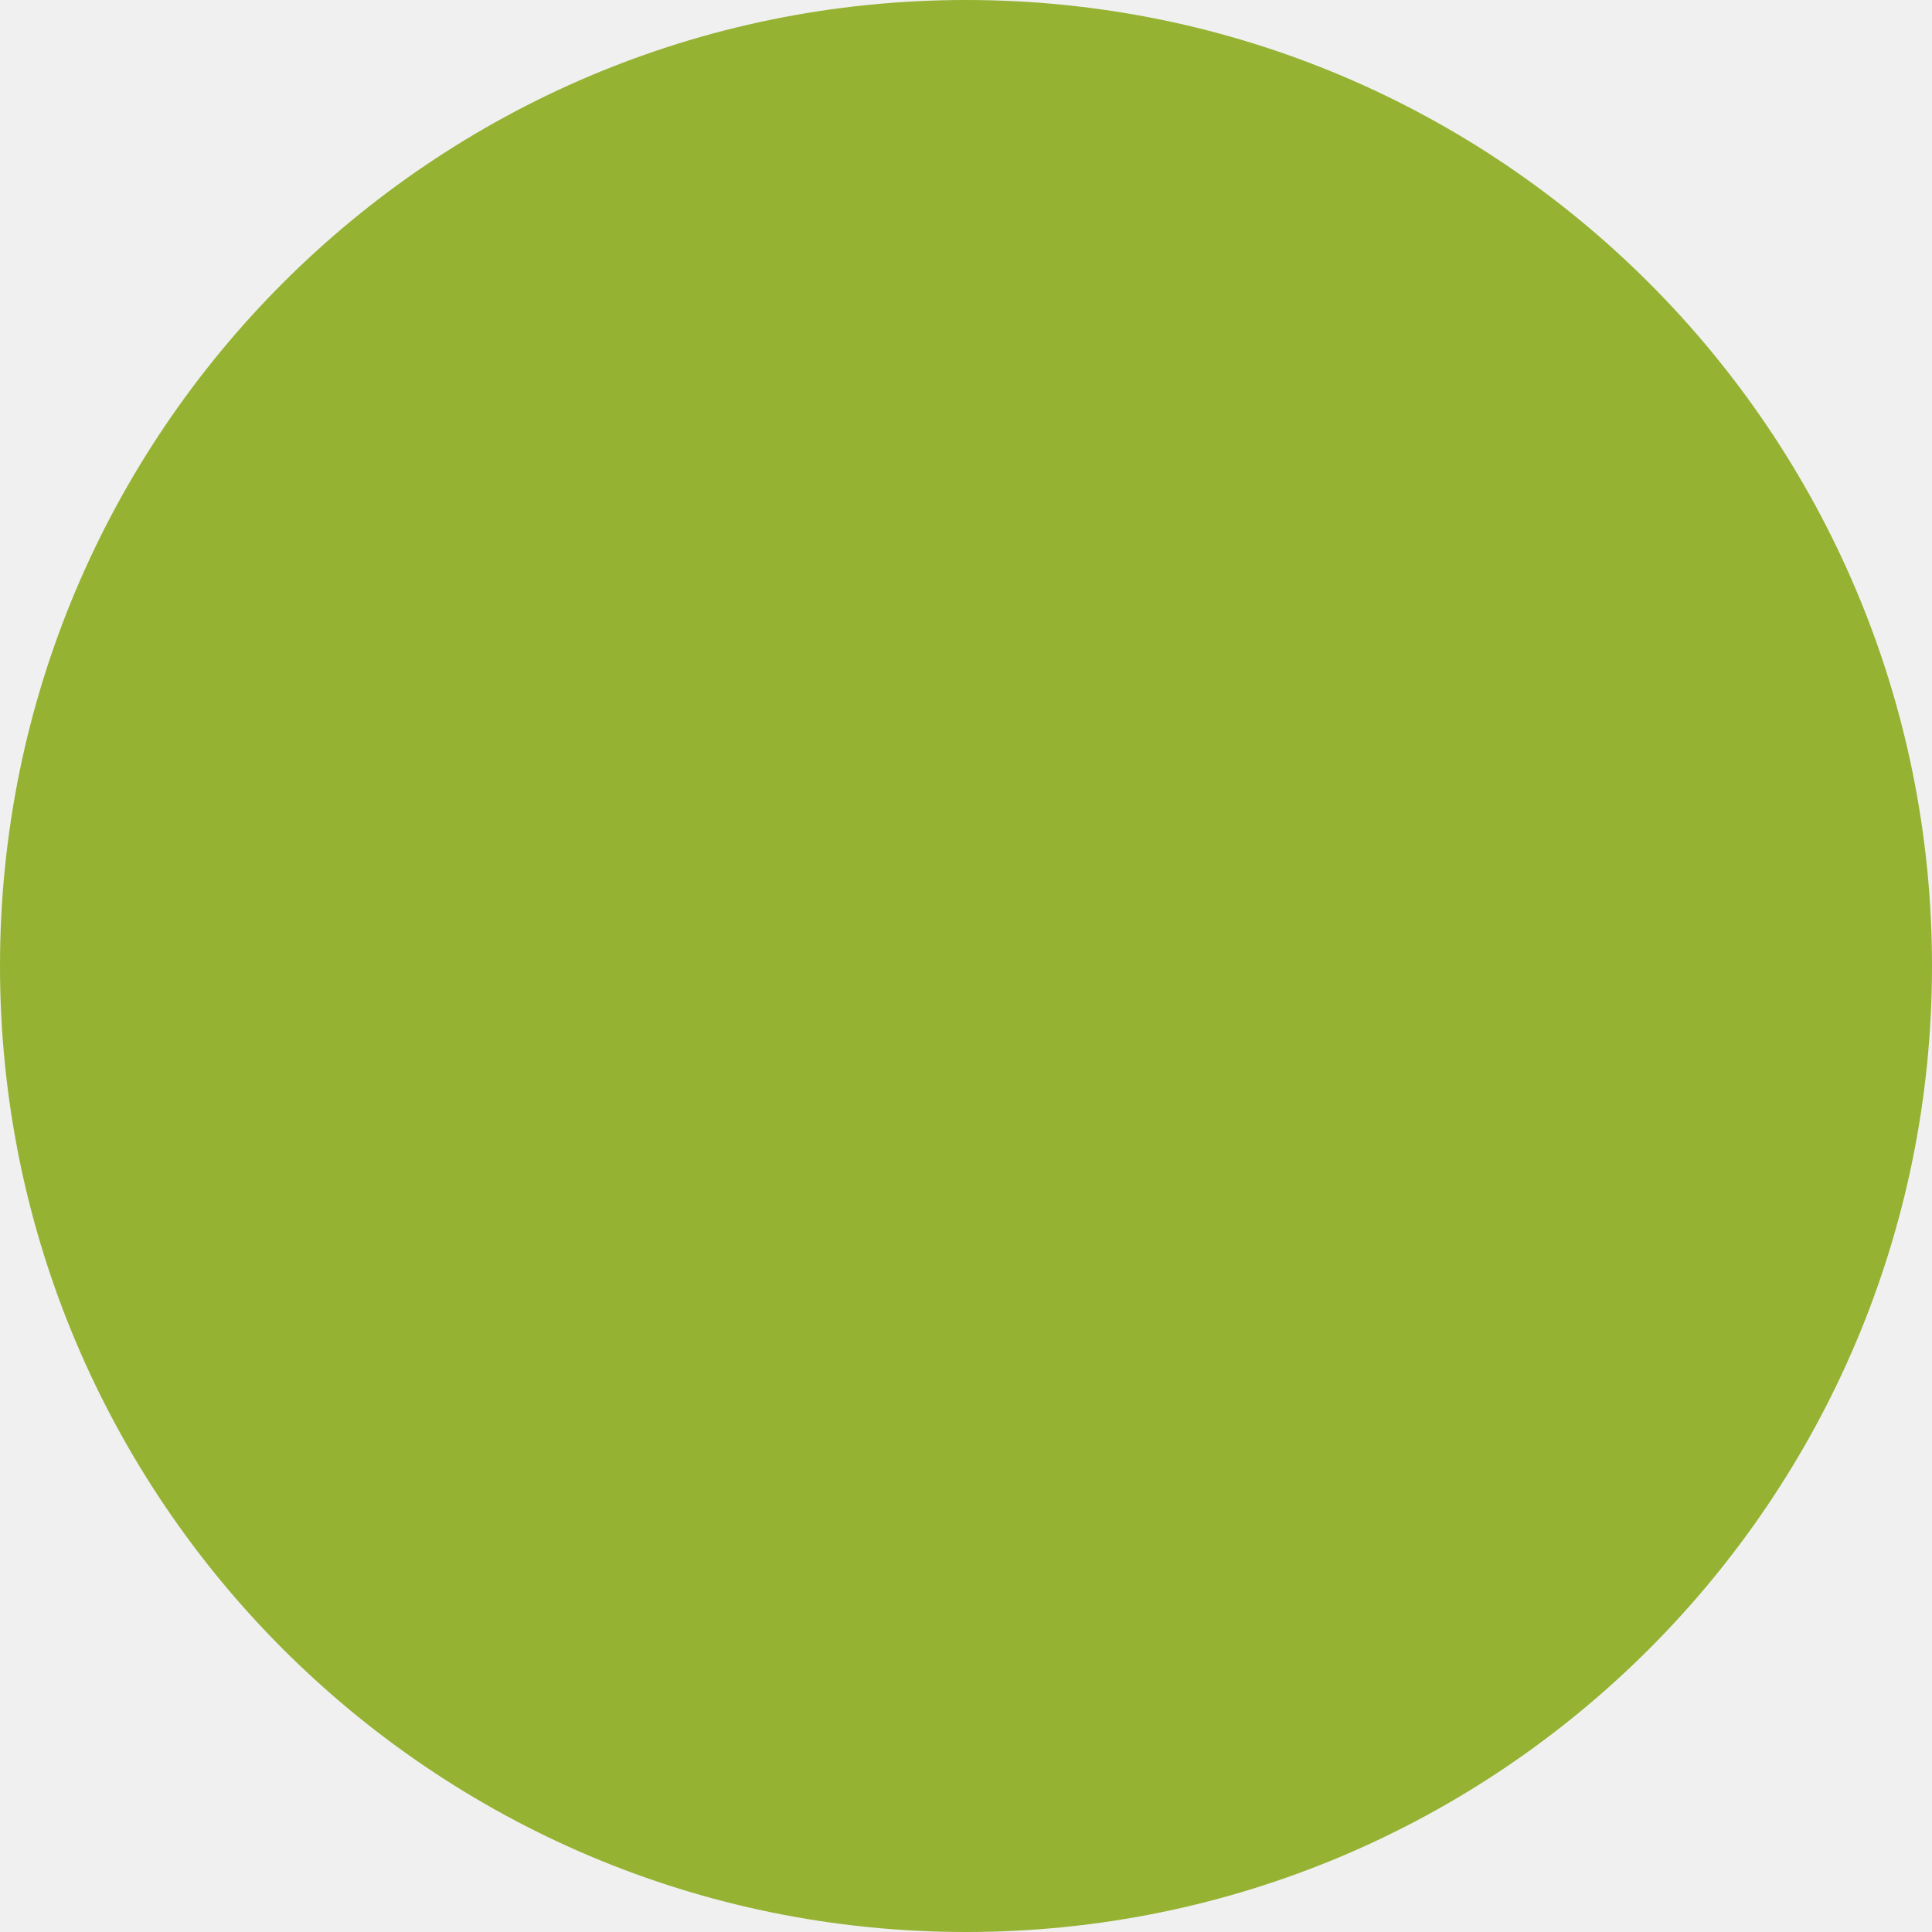
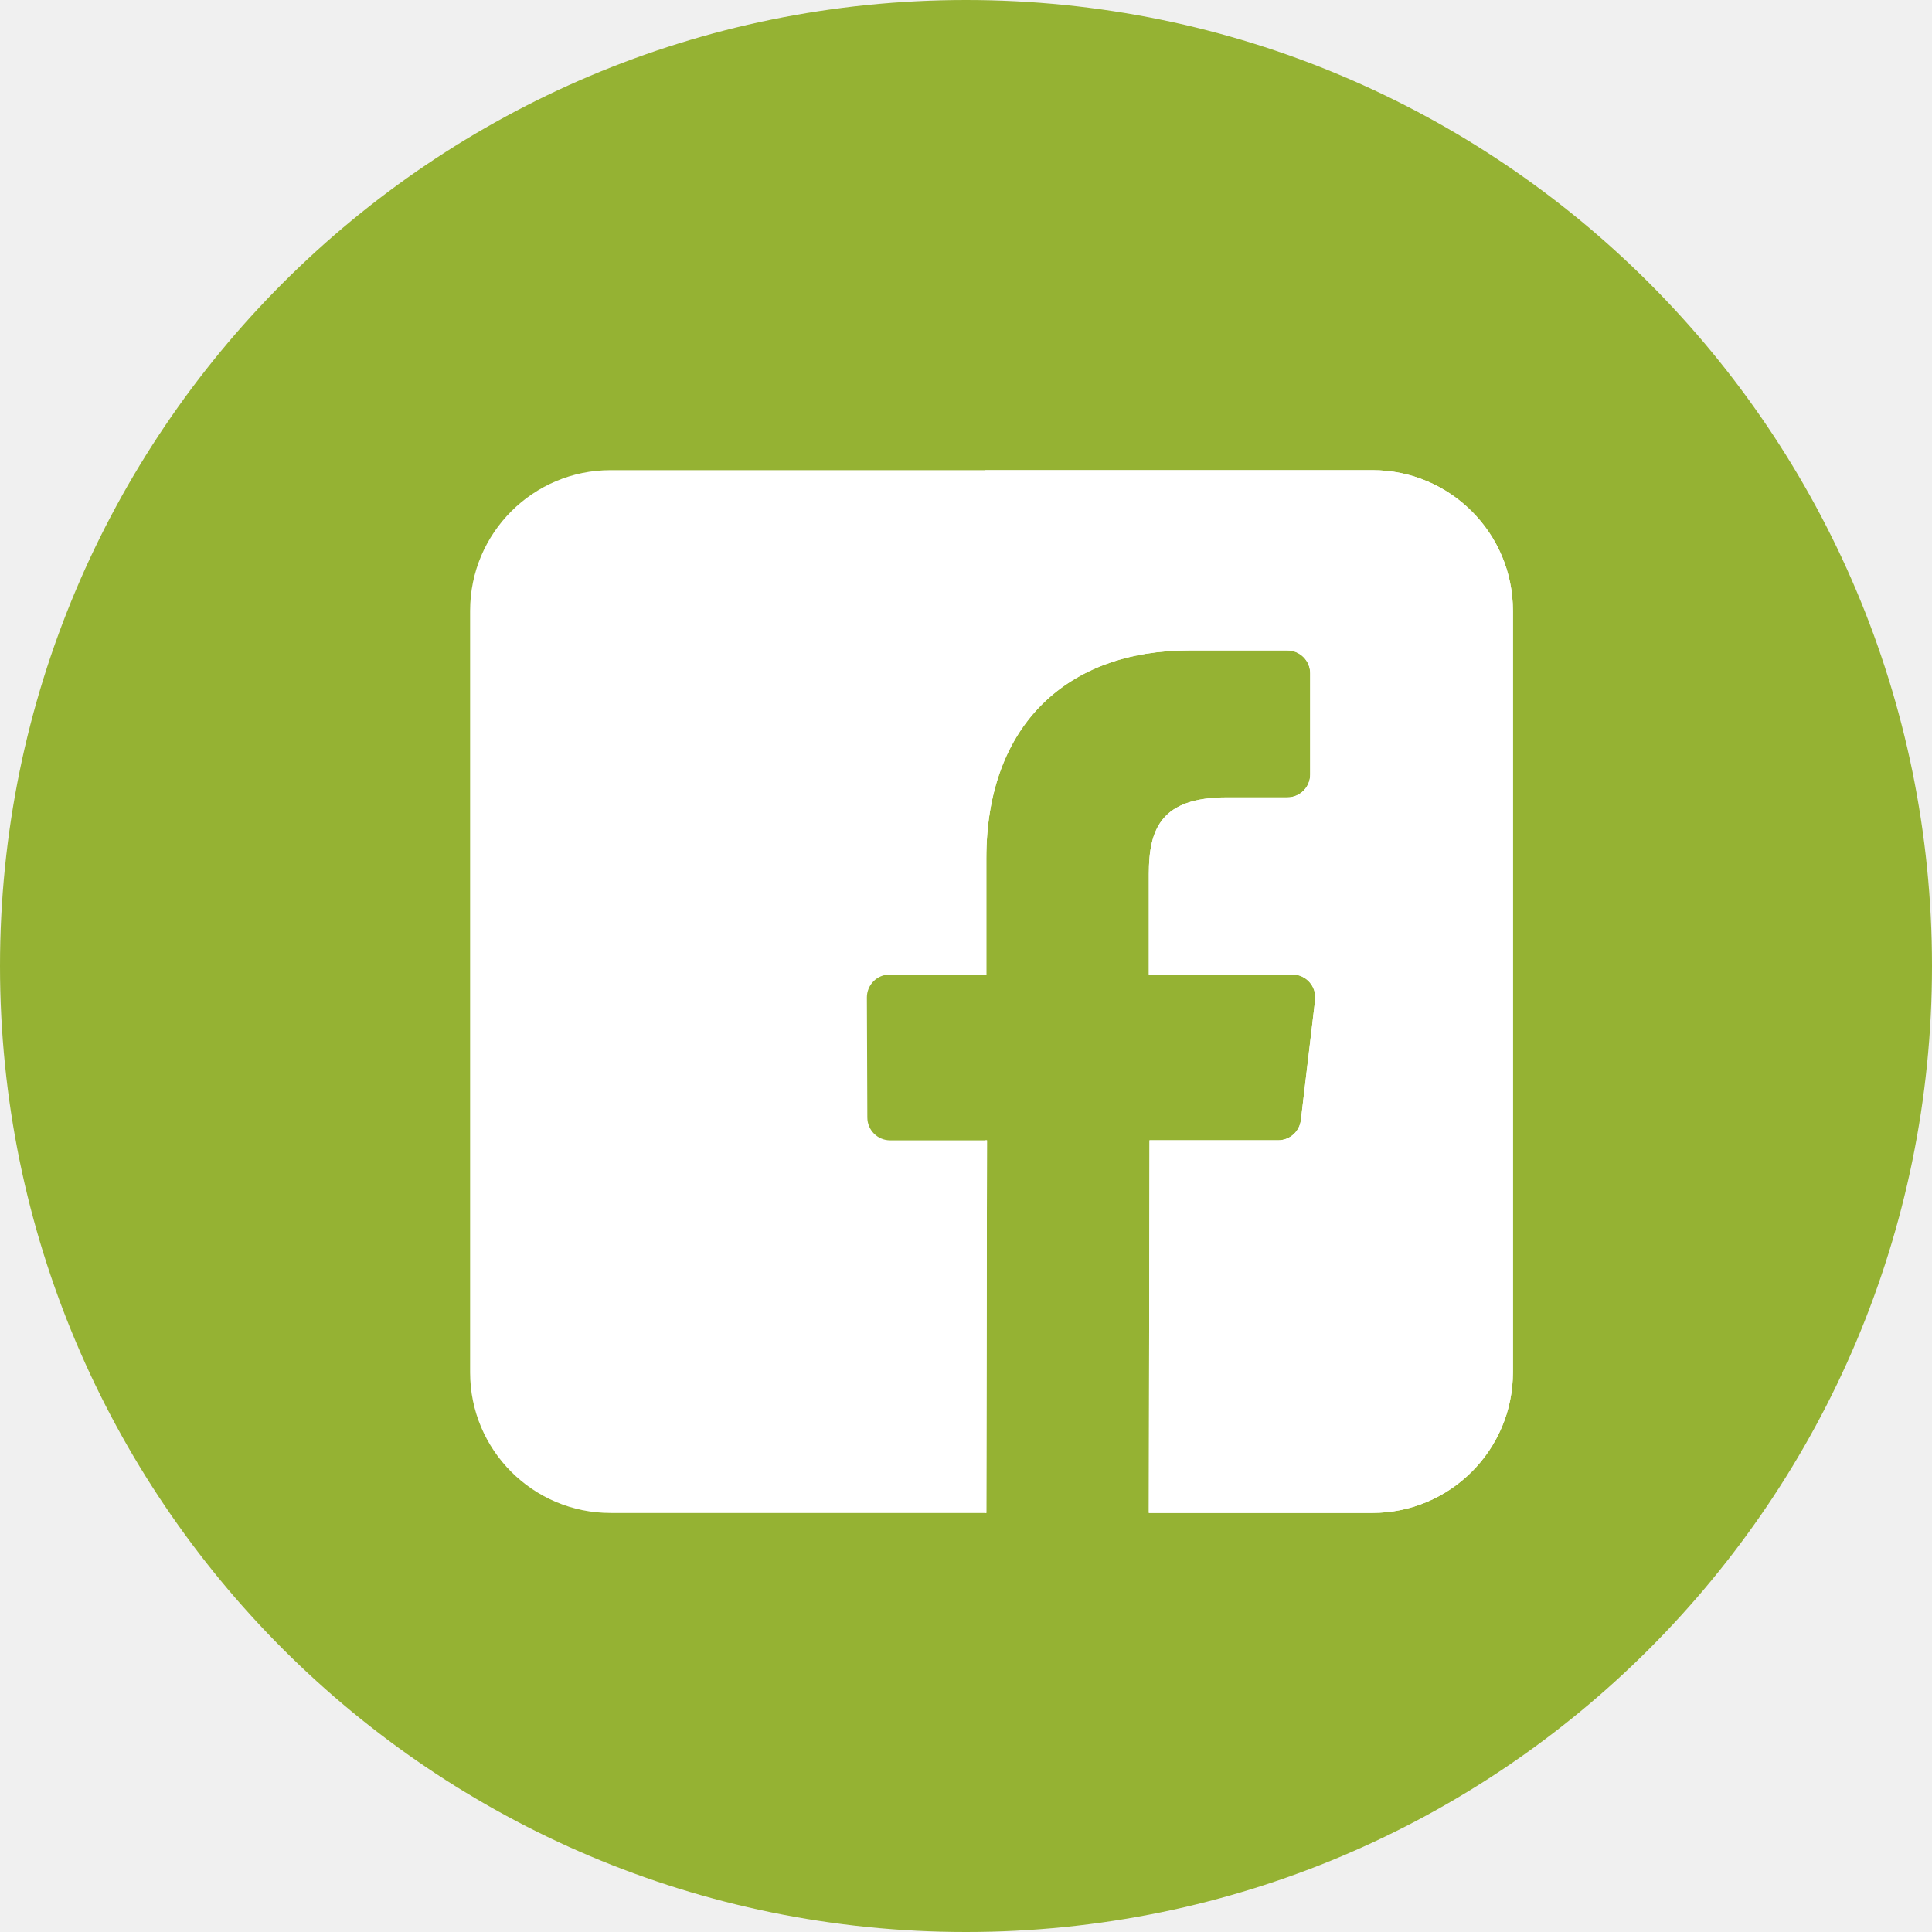
<svg xmlns="http://www.w3.org/2000/svg" width="46" height="46" viewBox="0 0 46 46">
-   <path id="Caminho_443" data-name="Caminho 443" d="M23,0A23,23,0,1,1,0,23,23,23,0,0,1,23,0Z" fill="#95b233" />
+   <g id="Grupo_2026" data-name="Grupo 2026" transform="translate(-180 -1090)">
+     <path id="Caminho_443" data-name="Caminho 443" d="M23,0A23,23,0,1,1,0,23,23,23,0,0,1,23,0Z" transform="translate(180 1090)" fill="#95b233" />
+     <g id="Grupo_1043" data-name="Grupo 1043" transform="translate(191.193 1101.194)">
+       <g id="Grupo_1036" data-name="Grupo 1036" transform="translate(0 0)">
+         <path id="Caminho_221" data-name="Caminho 221" d="M130.951,109.466H112.814a3.346,3.346,0,0,0-3.346,3.346v18.137a3.345,3.345,0,0,0,3.346,3.346h8.945l.016-8.872h-2.305a.544.544,0,0,1-.544-.542l-.011-2.86a.544.544,0,0,1,.544-.546h2.3v-2.763c0-3.207,1.959-4.953,4.819-4.953h2.348a.544.544,0,0,1,.544.544v2.411a.544.544,0,0,1-.544.544h-1.441c-1.556,0-1.857.739-1.857,1.824v2.392h3.419a.544.544,0,0,1,.54.608l-.339,2.86a.544.544,0,0,1-.54.48h-3.064l-.016,8.872h5.323a3.346,3.346,0,0,0,3.346-3.346V112.812a3.346,3.346,0,0,0-3.346-3.346Z" transform="translate(-109.468 -109.466)" fill="#fff" />
+         <path id="Caminho_222" data-name="Caminho 222" d="M254.3,306.68l.016-8.872h-.038v8.872Z" transform="translate(-242.009 -281.852)" fill="#fff" />
+       </g>
+       <path id="Caminho_223" data-name="Caminho 223" d="M263.492,109.466h-9.215v12.008h.023v-2.763c0-3.207,1.959-4.953,4.819-4.953h2.348a.544.544,0,0,1,.544.544v2.411a.544.544,0,0,1-.544.544h-1.441c-1.556,0-1.857.739-1.857,1.824v2.392h3.419a.544.544,0,0,1,.54.608l-.339,2.86a.544.544,0,0,1-.54.48h-3.064l-.016,8.872h5.323a3.346,3.346,0,0,0,3.346-3.346V112.812A3.346,3.346,0,0,0,263.492,109.466Z" transform="translate(-242.009 -109.466)" fill="#fff" />
+     </g>
+   </g>
</svg>
